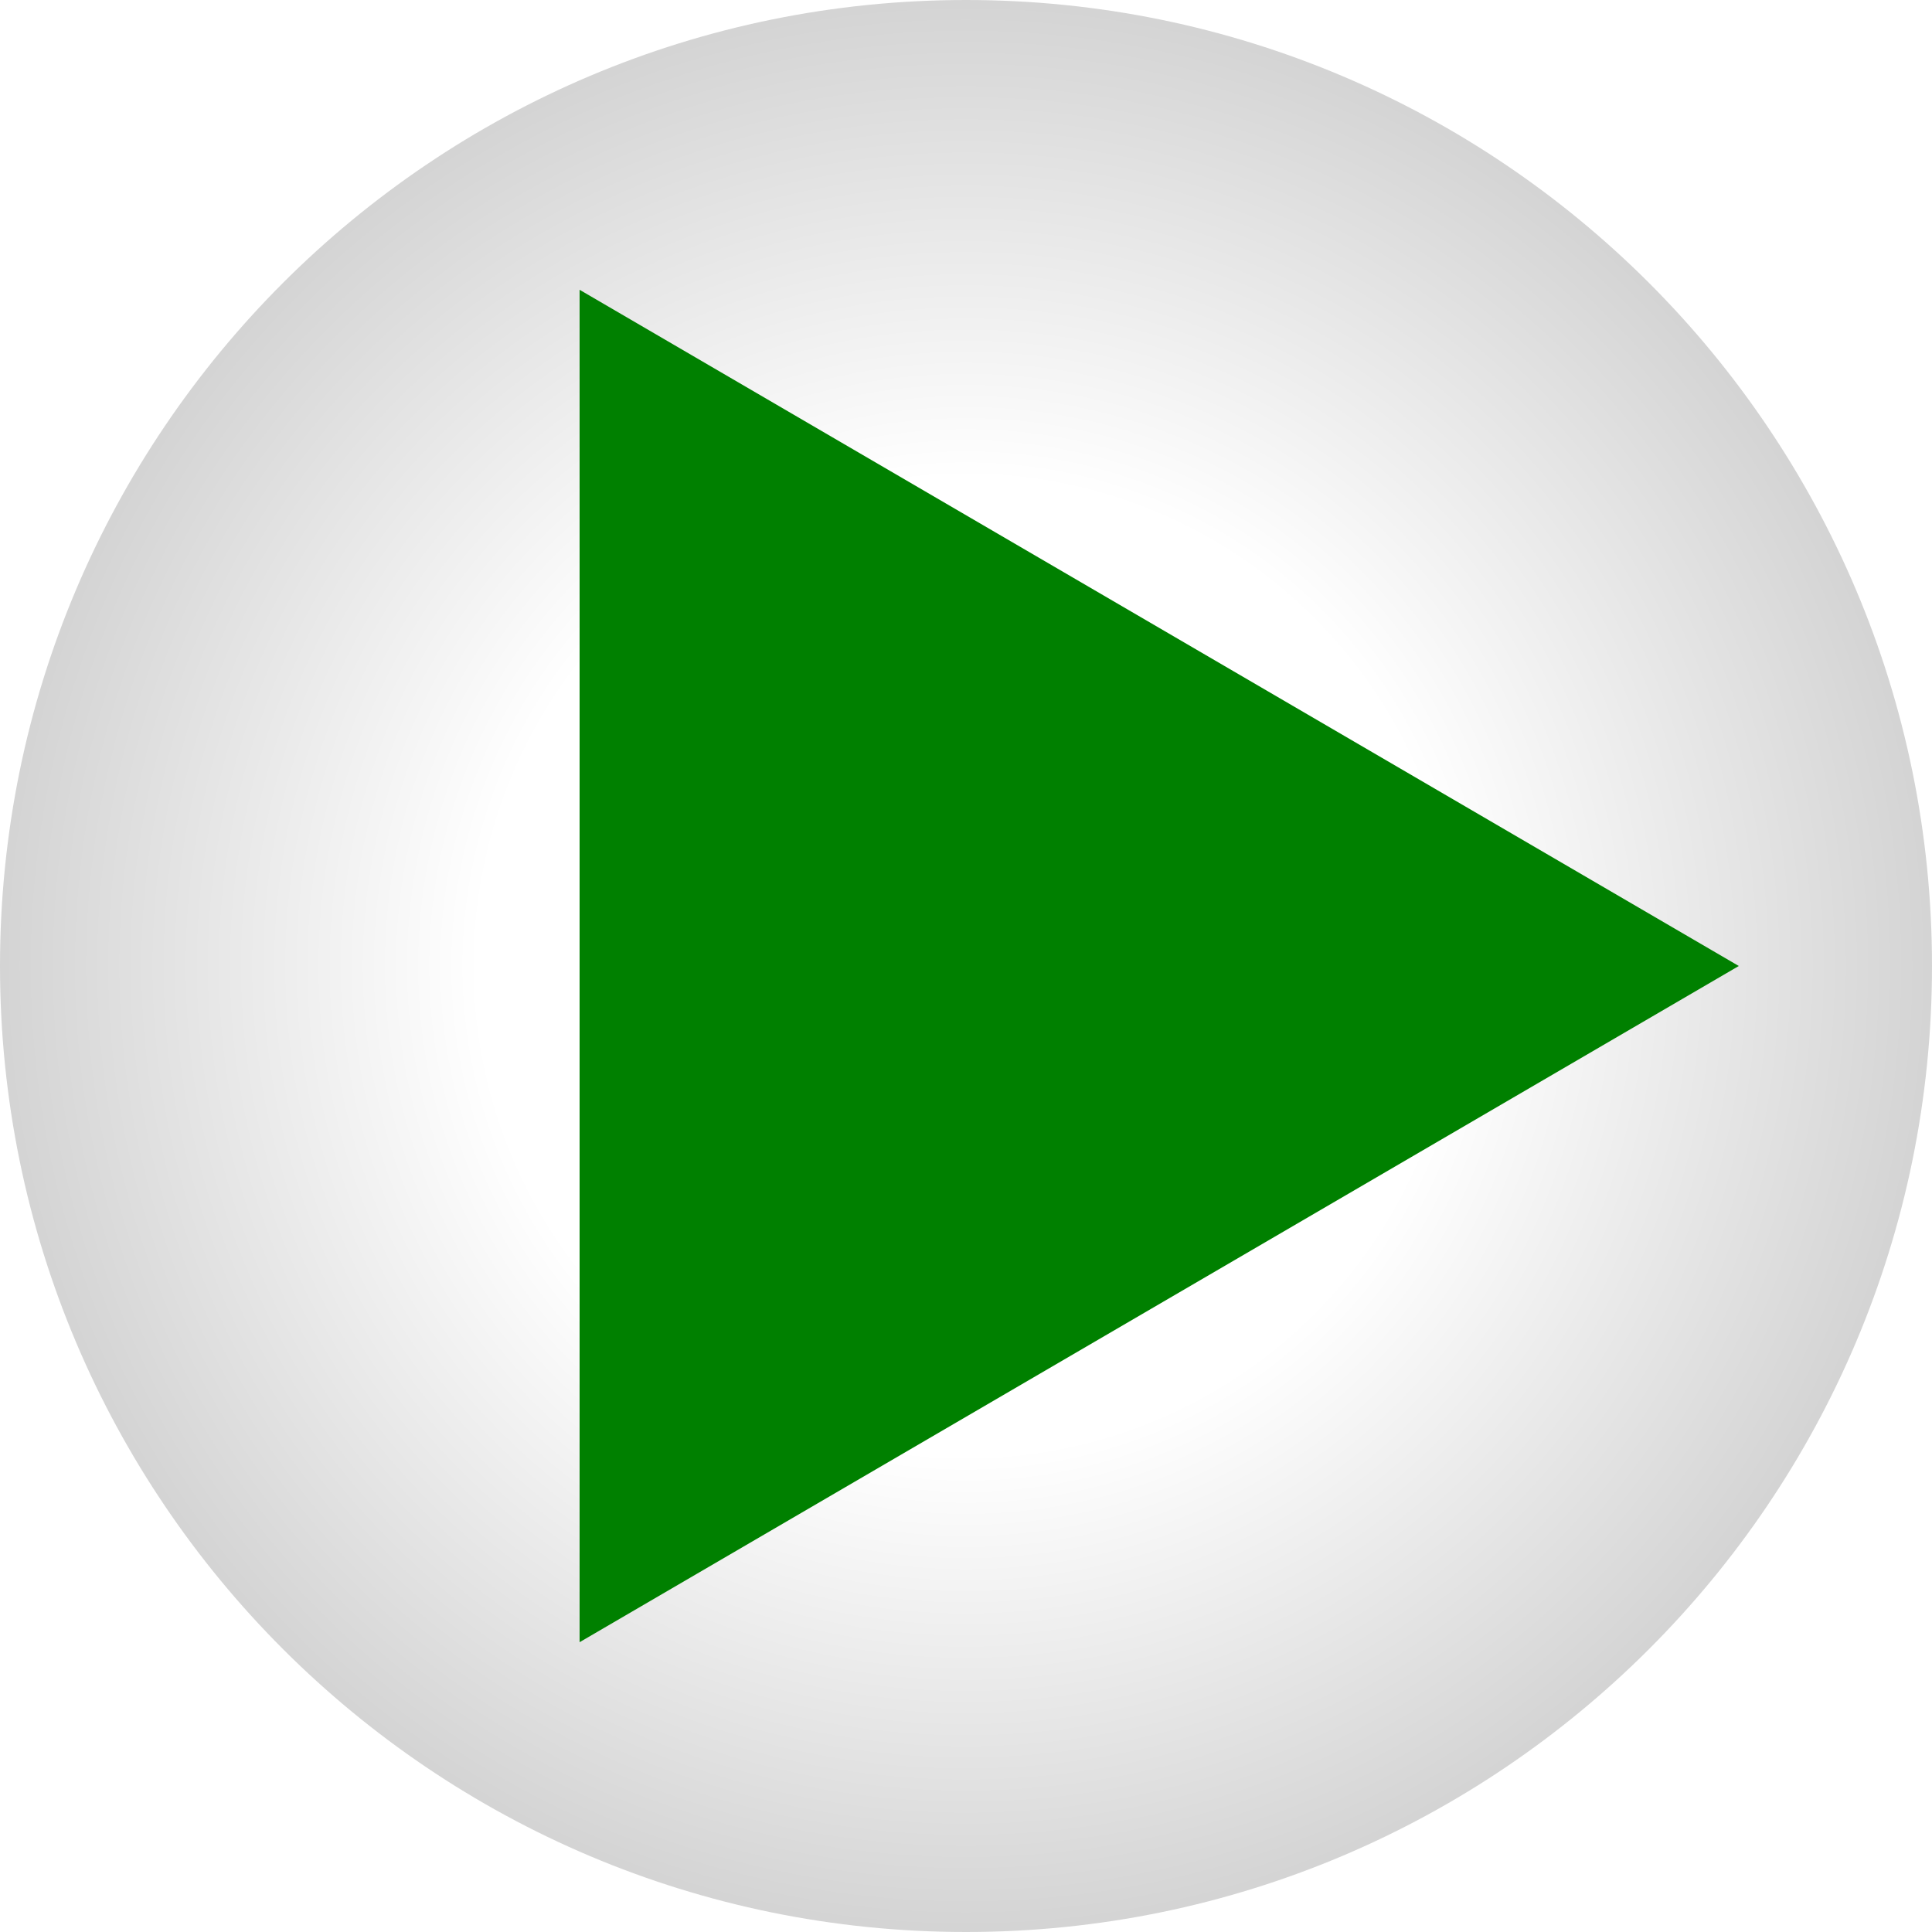
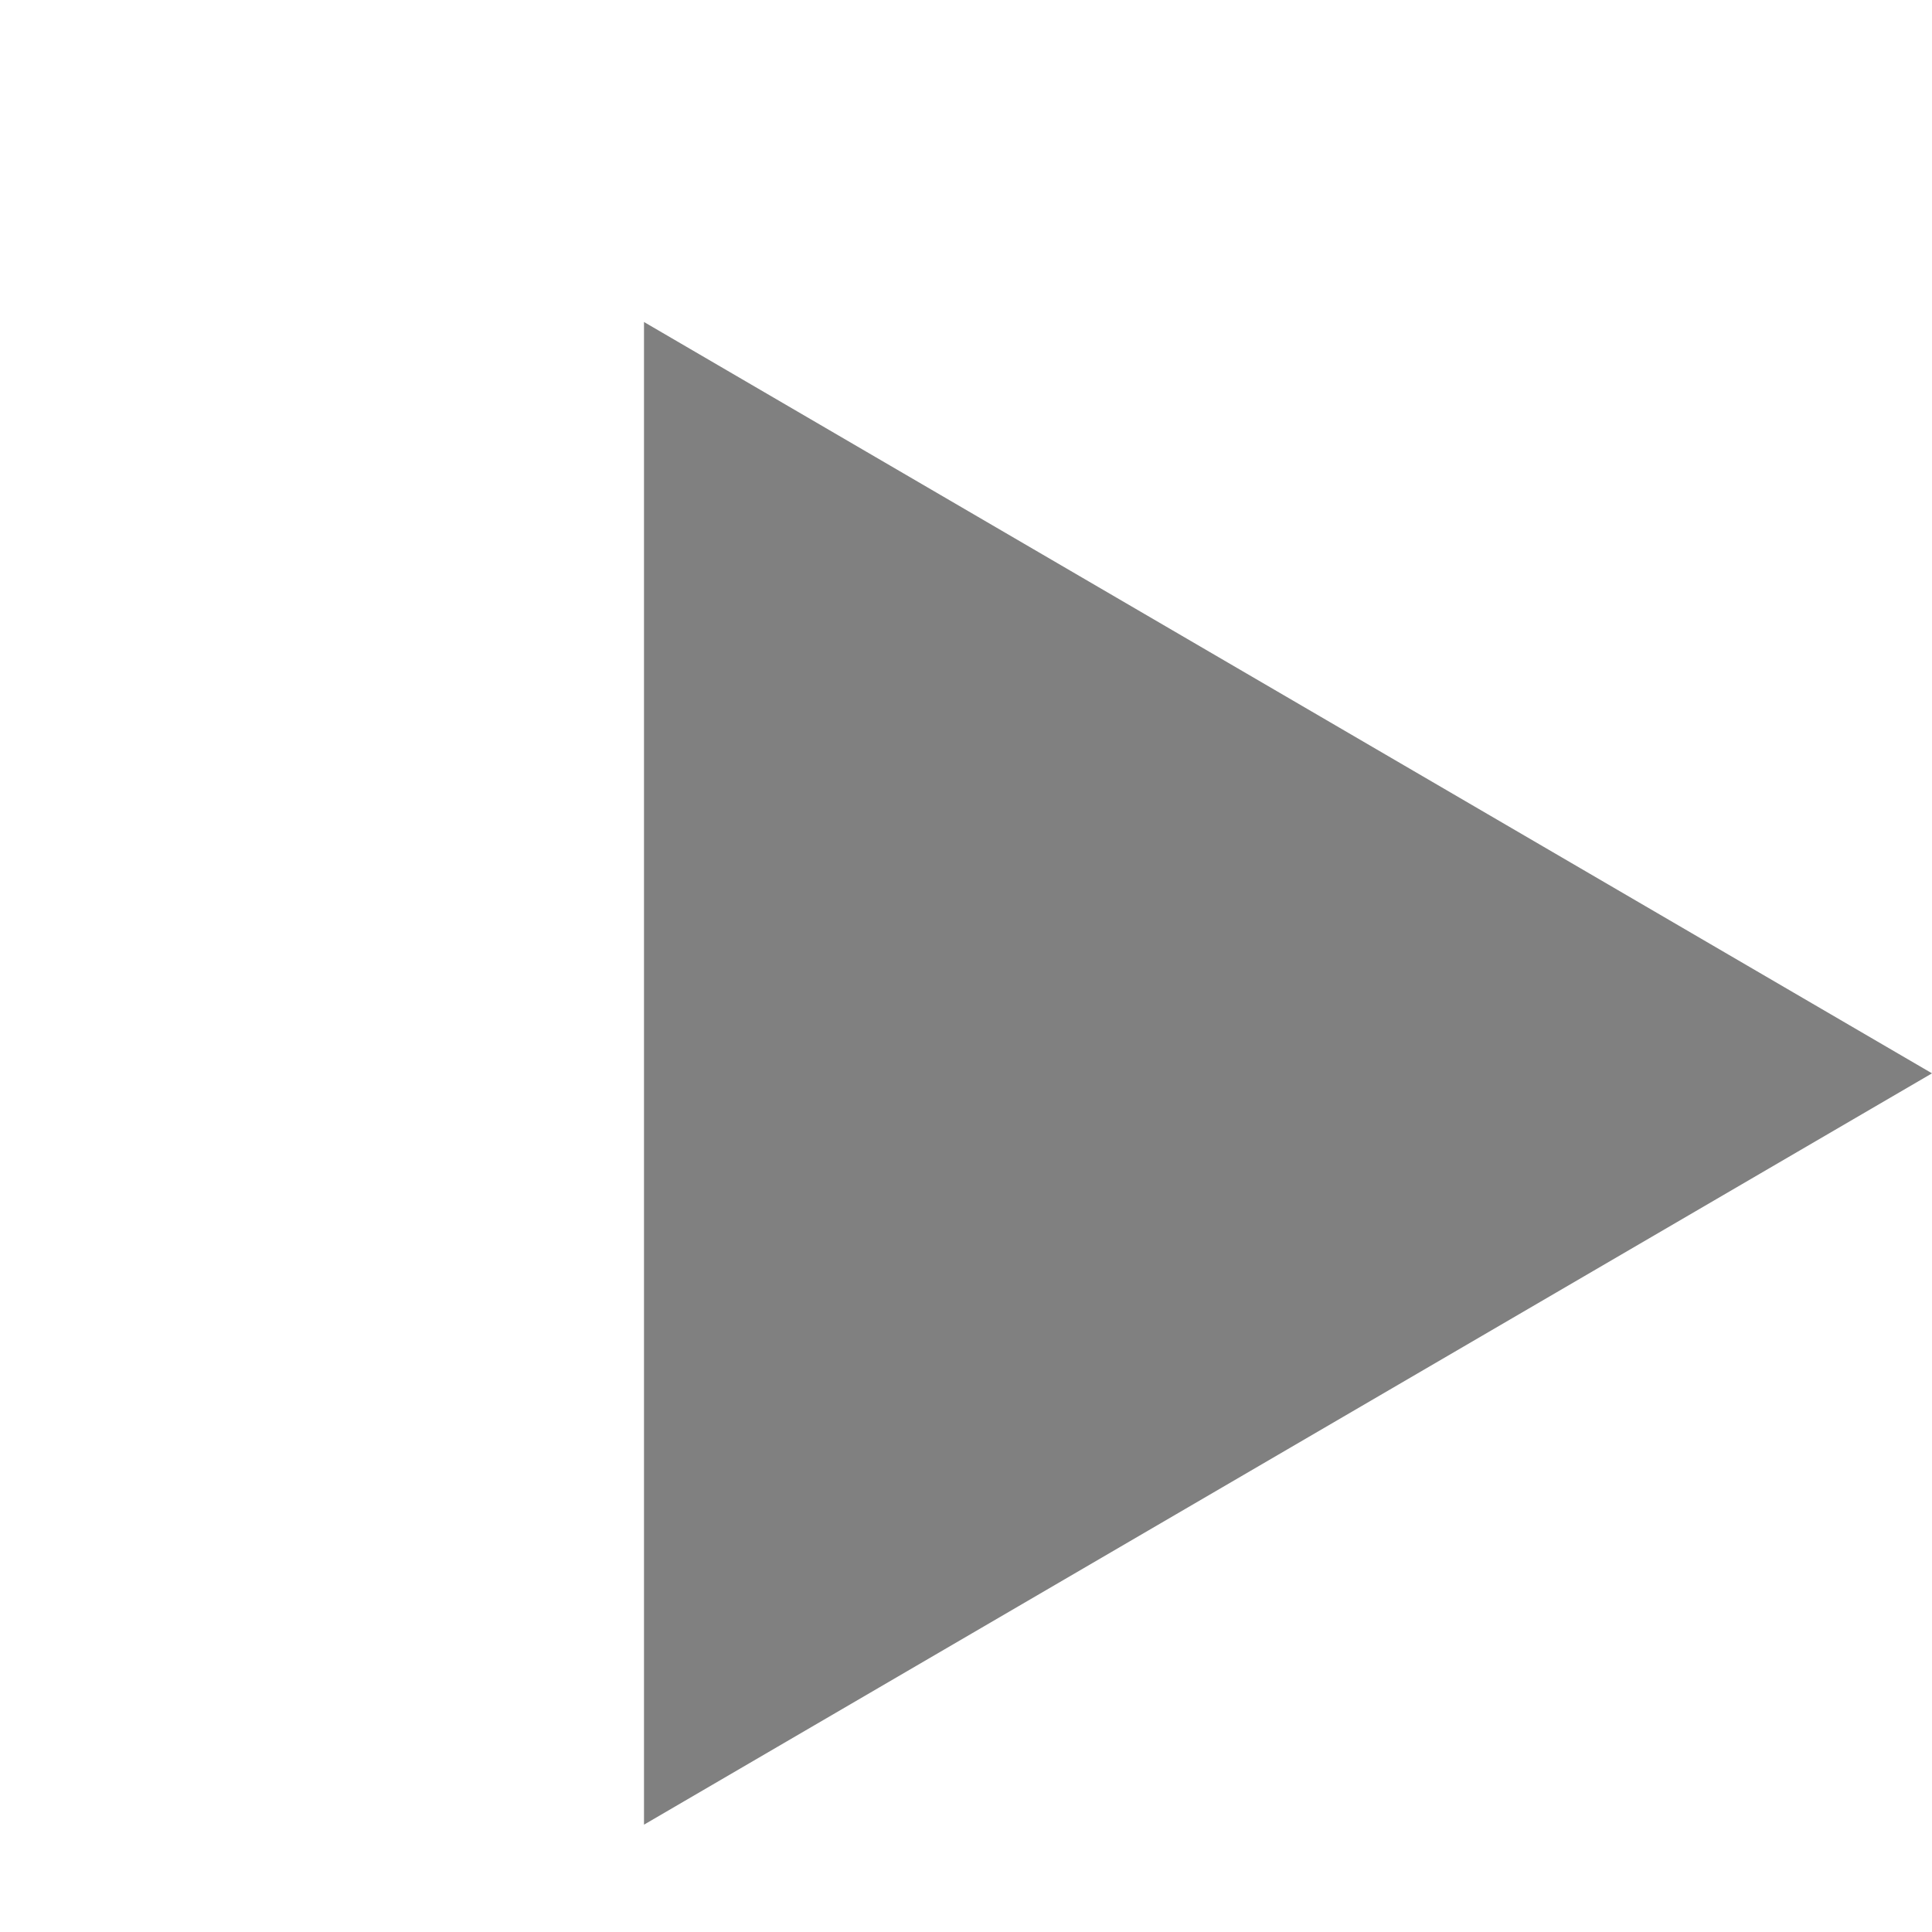
- <svg xmlns="http://www.w3.org/2000/svg" id="generate" width="100" height="100">
+ <svg xmlns="http://www.w3.org/2000/svg" id="generate" width="90" height="90">
  <defs>
    <radialGradient id="circleGradient" cx="50%" cy="50%" r="50%" fx="50%" fy="50%">
      <stop offset="50%" style="stop-color: white" />
      <stop offset="100%" style="stop-color: lightgrey" />
    </radialGradient>
  </defs>
-   <circle cx="50" cy="50" r="50" fill="url(#circleGradient)" />
-   <polygon points="30,15 90,50 30,85" fill="green" />
+   <polygon points="30,15 90,50 30,85" fill="gray" />
</svg>
